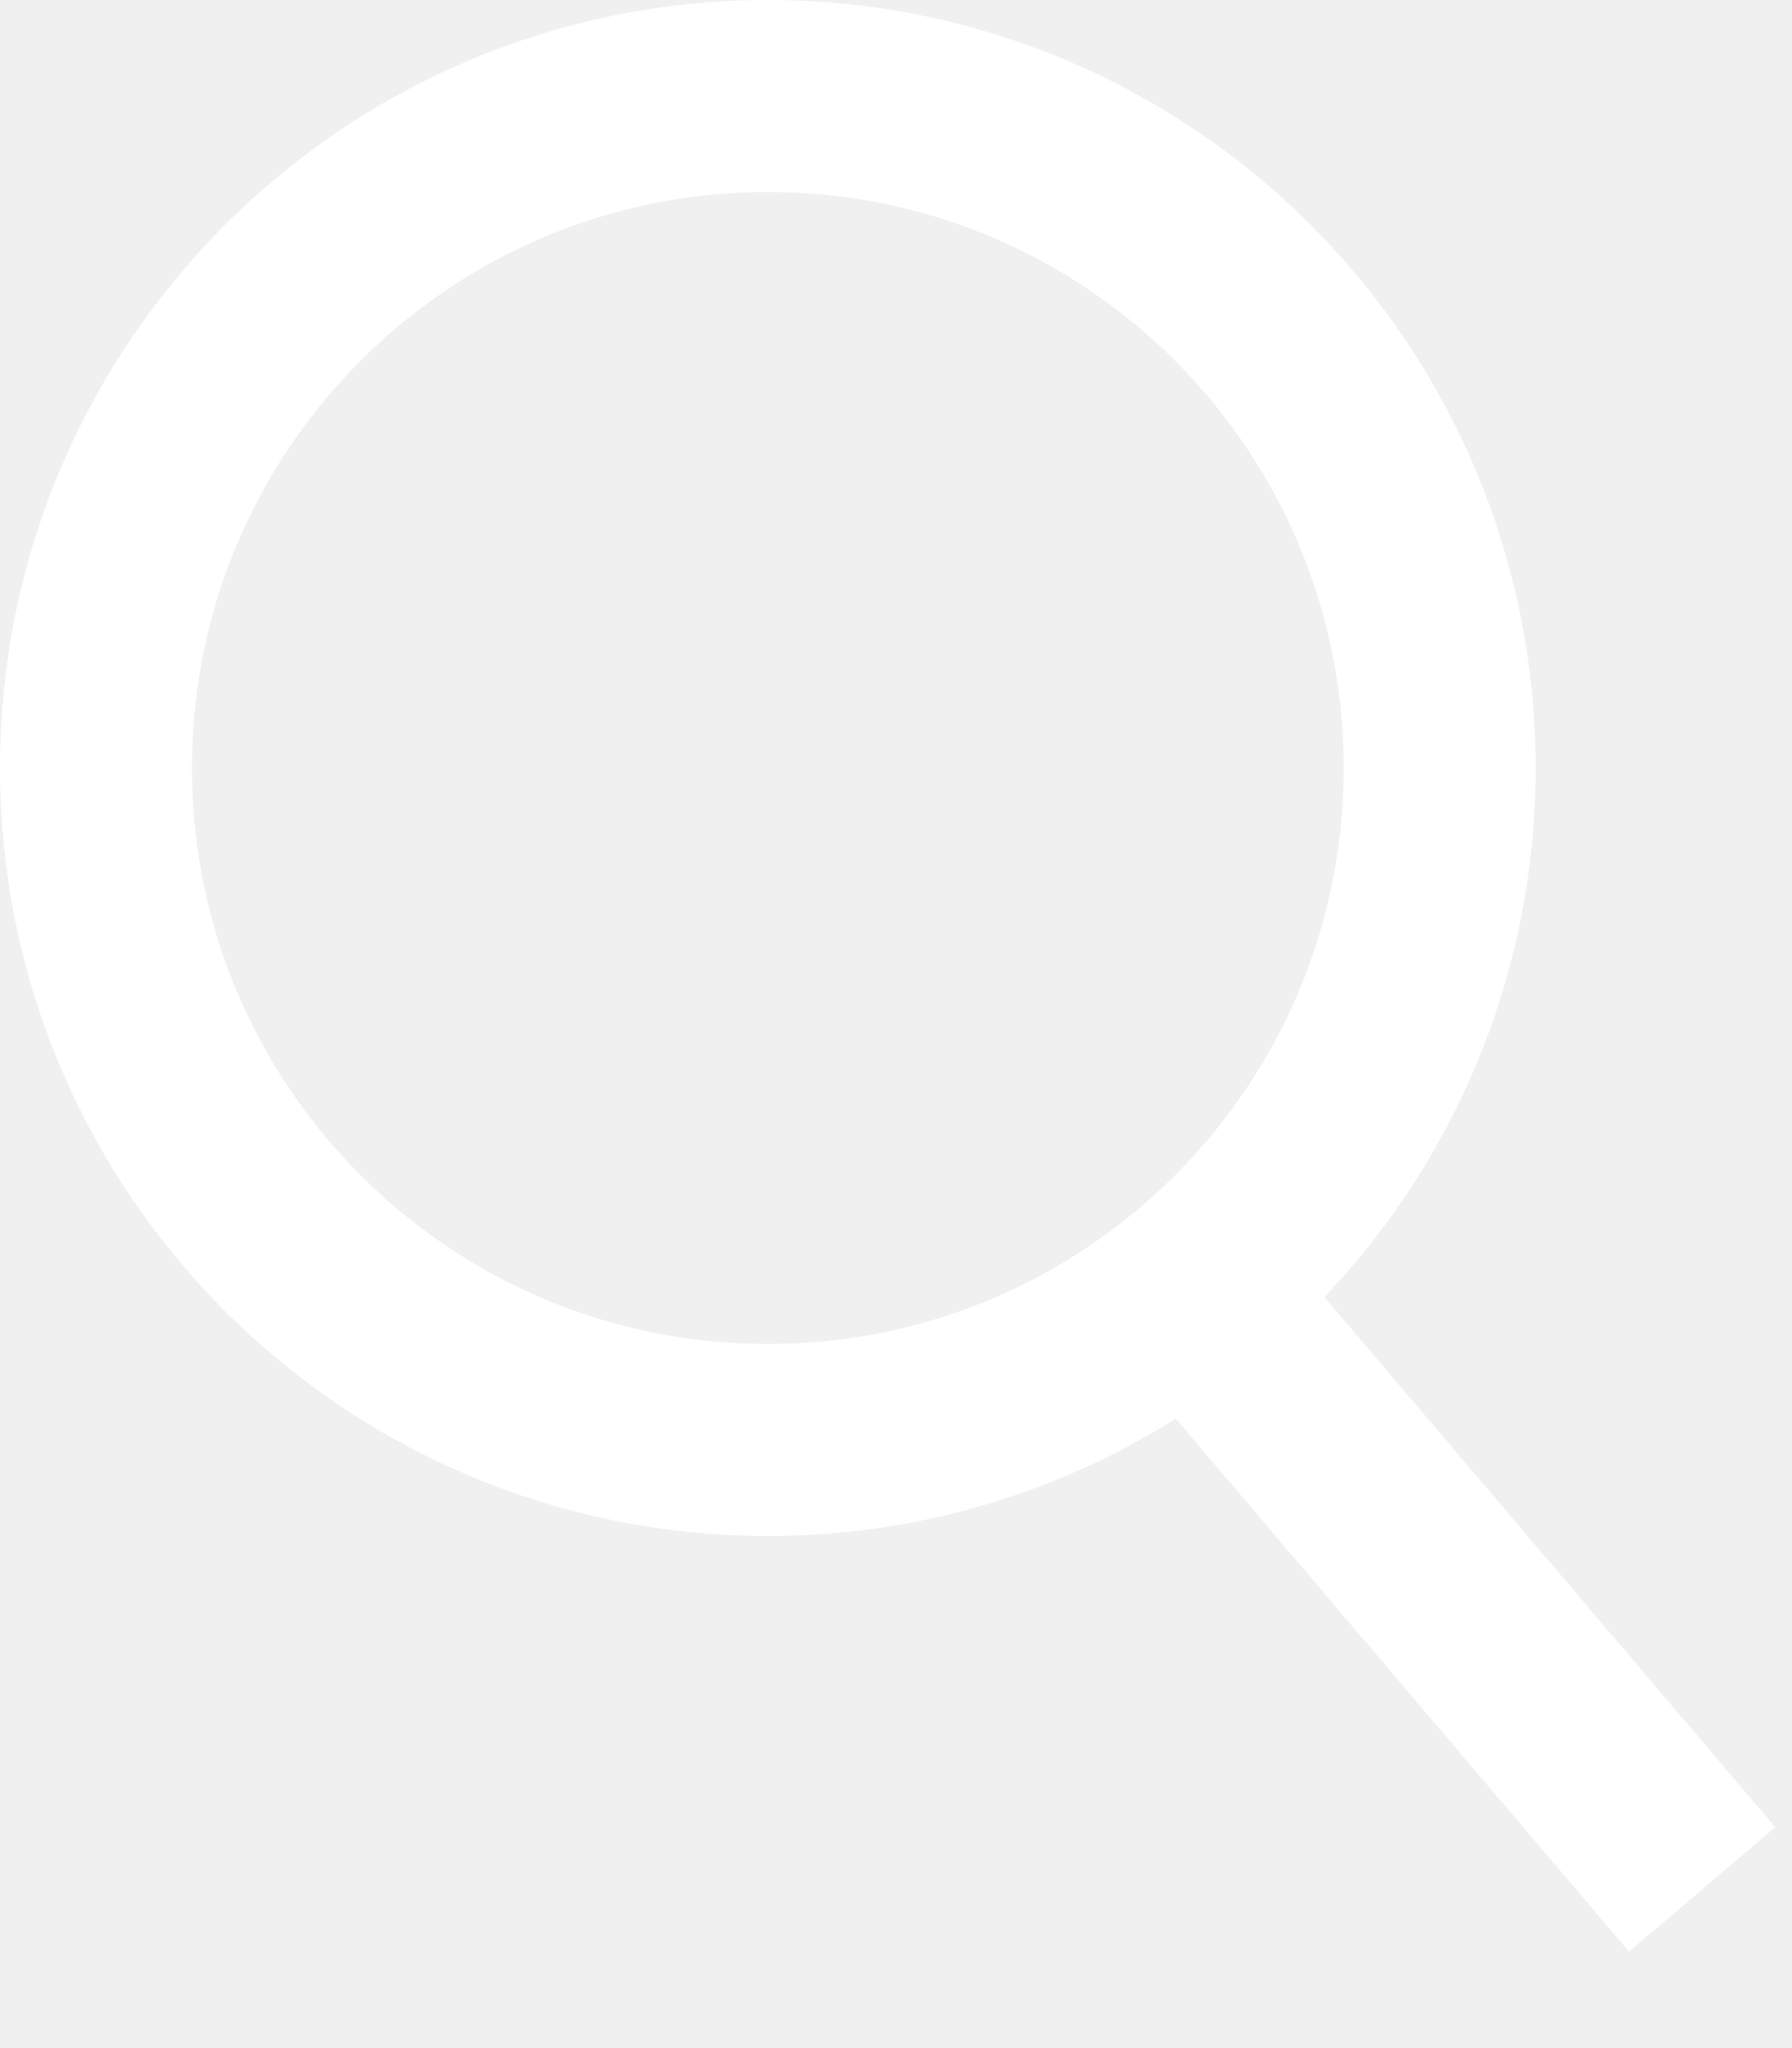
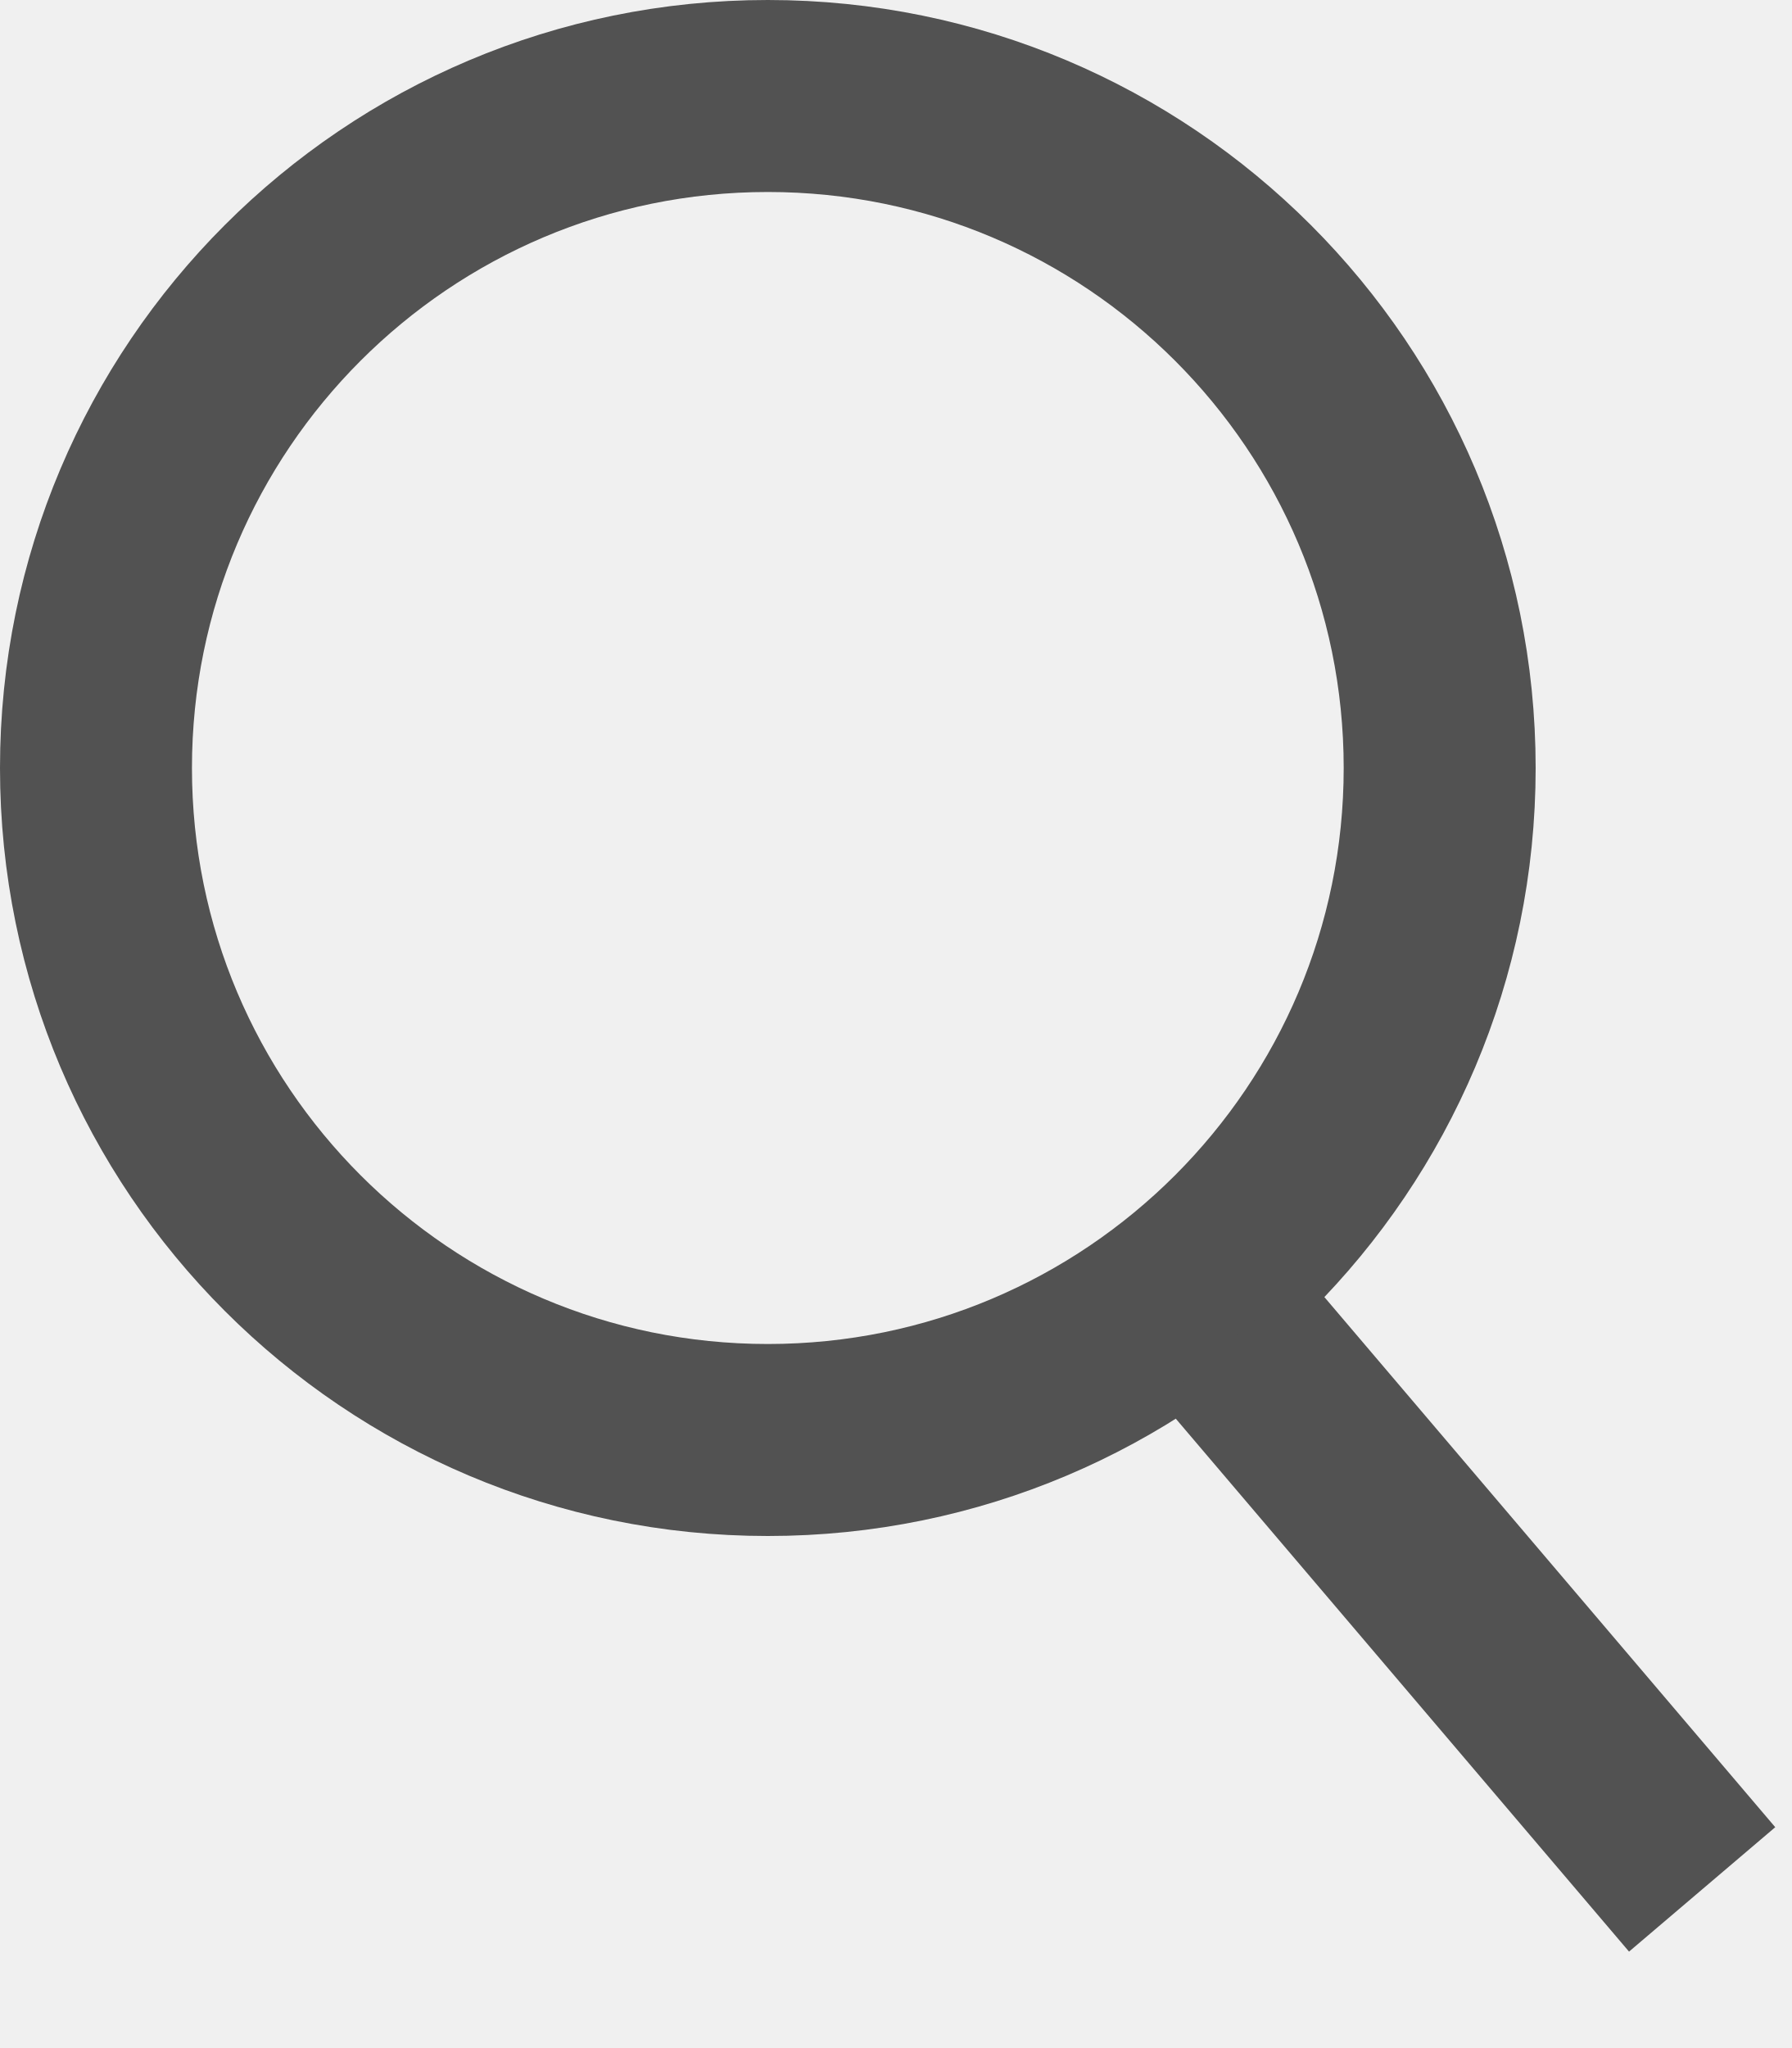
<svg xmlns="http://www.w3.org/2000/svg" width="14" height="16" viewBox="0 0 14 16" fill="none">
-   <circle cx="6" cy="6" r="5.25" stroke="white" stroke-width="1.5" />
-   <line x1="9.638" y1="10.455" x2="13.301" y2="14.761" stroke="white" stroke-width="1.5" />
+   <circle cx="6" cy="6" r="5.25" stroke="#525252" stroke-width="1.5" />
+   <line x1="9.638" y1="10.455" x2="13.301" y2="14.761" stroke="#525252" stroke-width="1.5" />
</svg>
